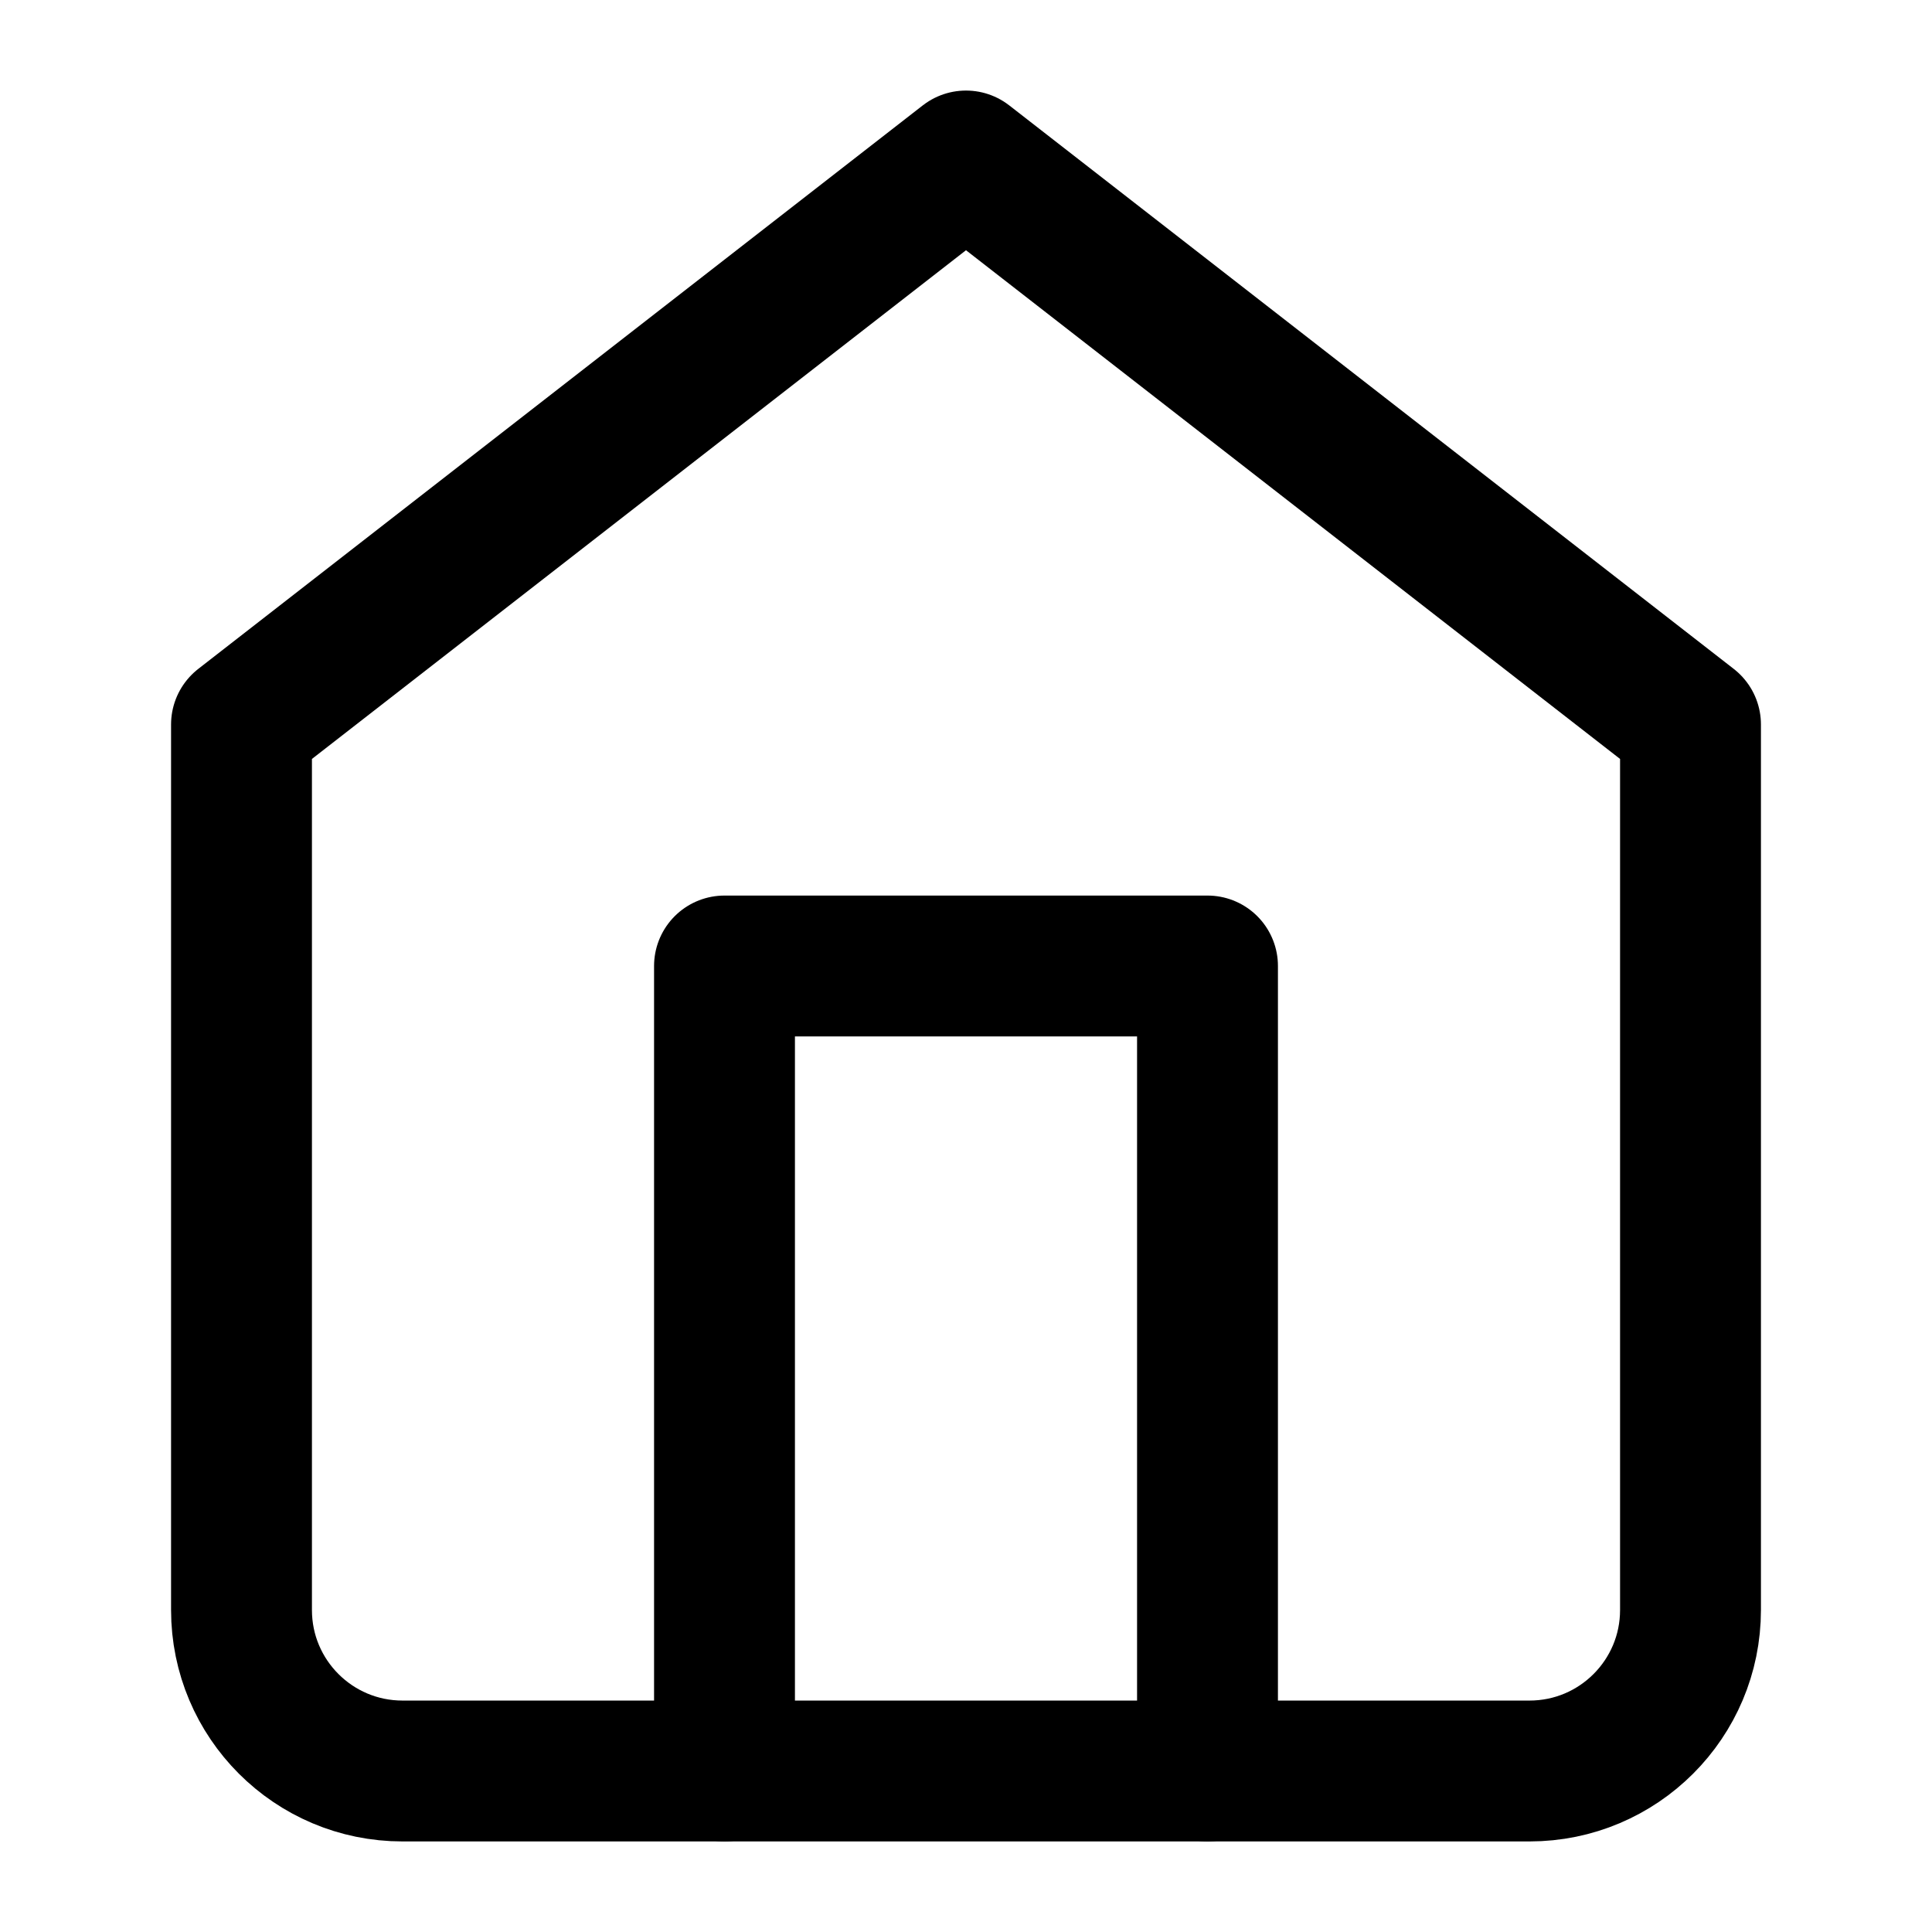
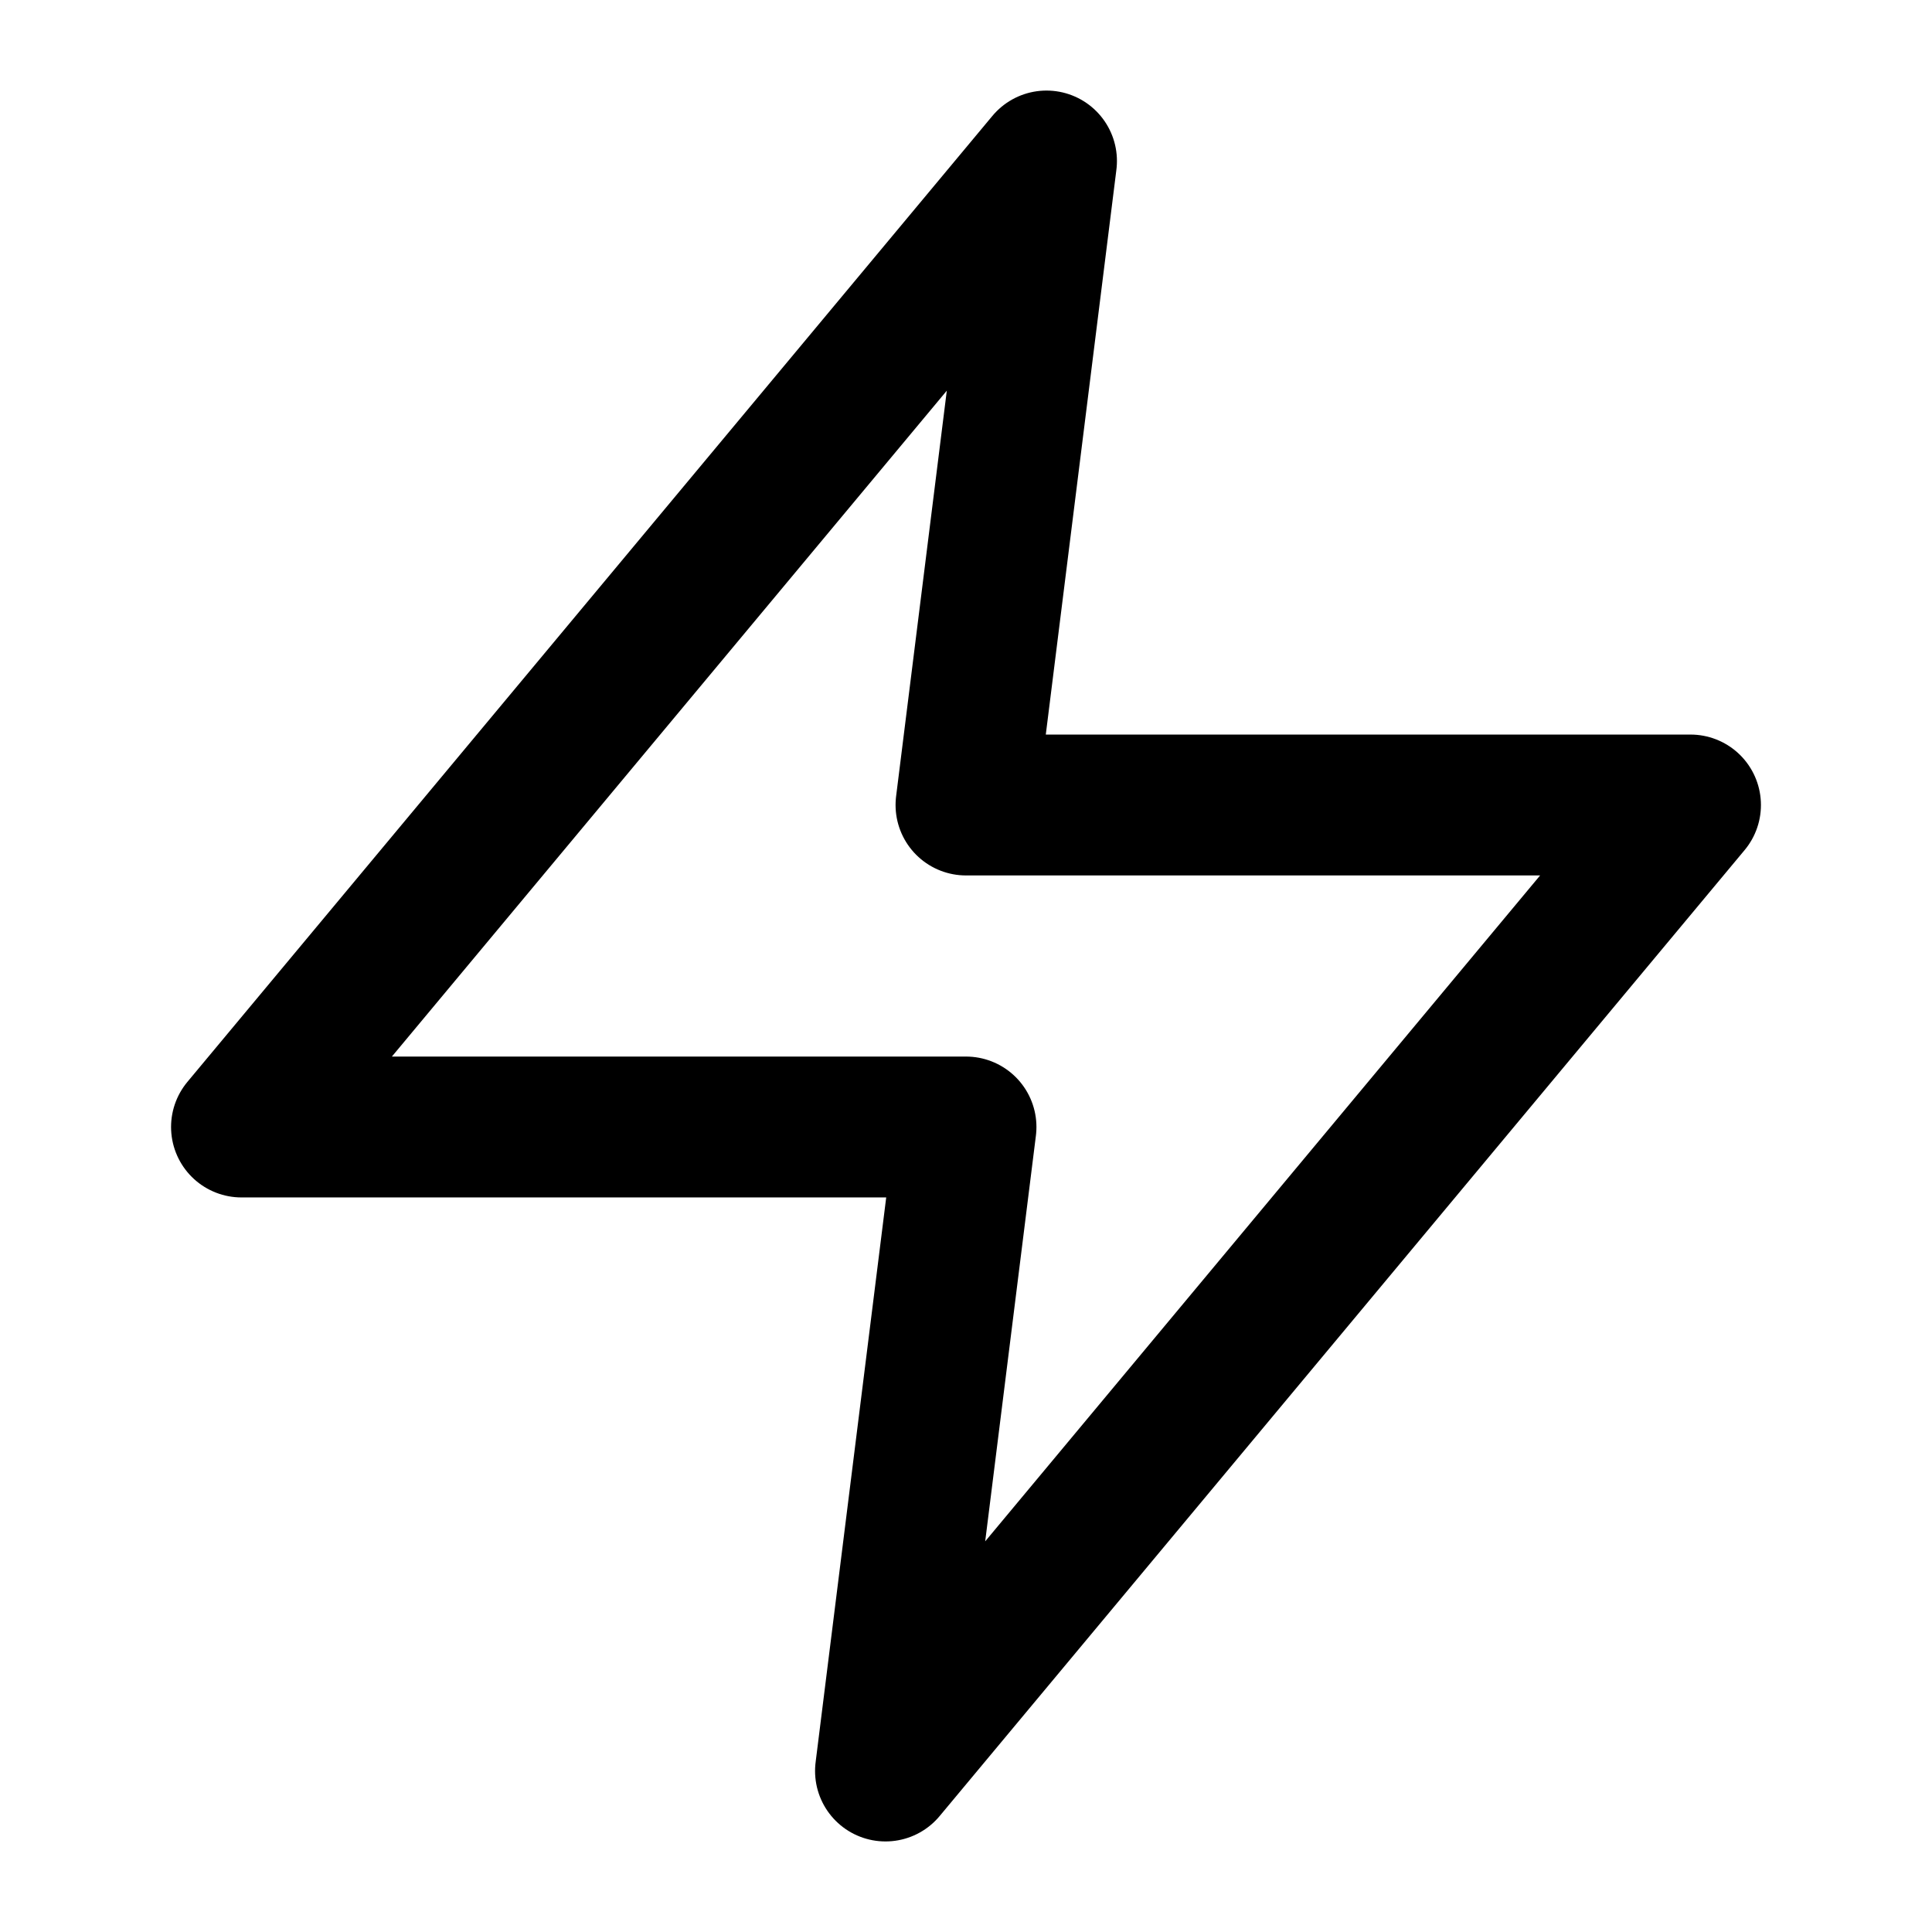
<svg xmlns="http://www.w3.org/2000/svg" width="24" height="24" viewBox="0 0 24 24" fill="none" stroke="currentColor" stroke-width="1.75" stroke-linecap="round" stroke-linejoin="round">
-   <path d="m3 9 9-7 9 7v11a2 2 0 0 1-2 2H5a2 2 0 0 1-2-2z" />
-   <polyline points="9 22 9 12 15 12 15 22" />
+   <polygon points="13 2 3 14 12 14 11 22 21 10 12 10 13 2" />
</svg>
